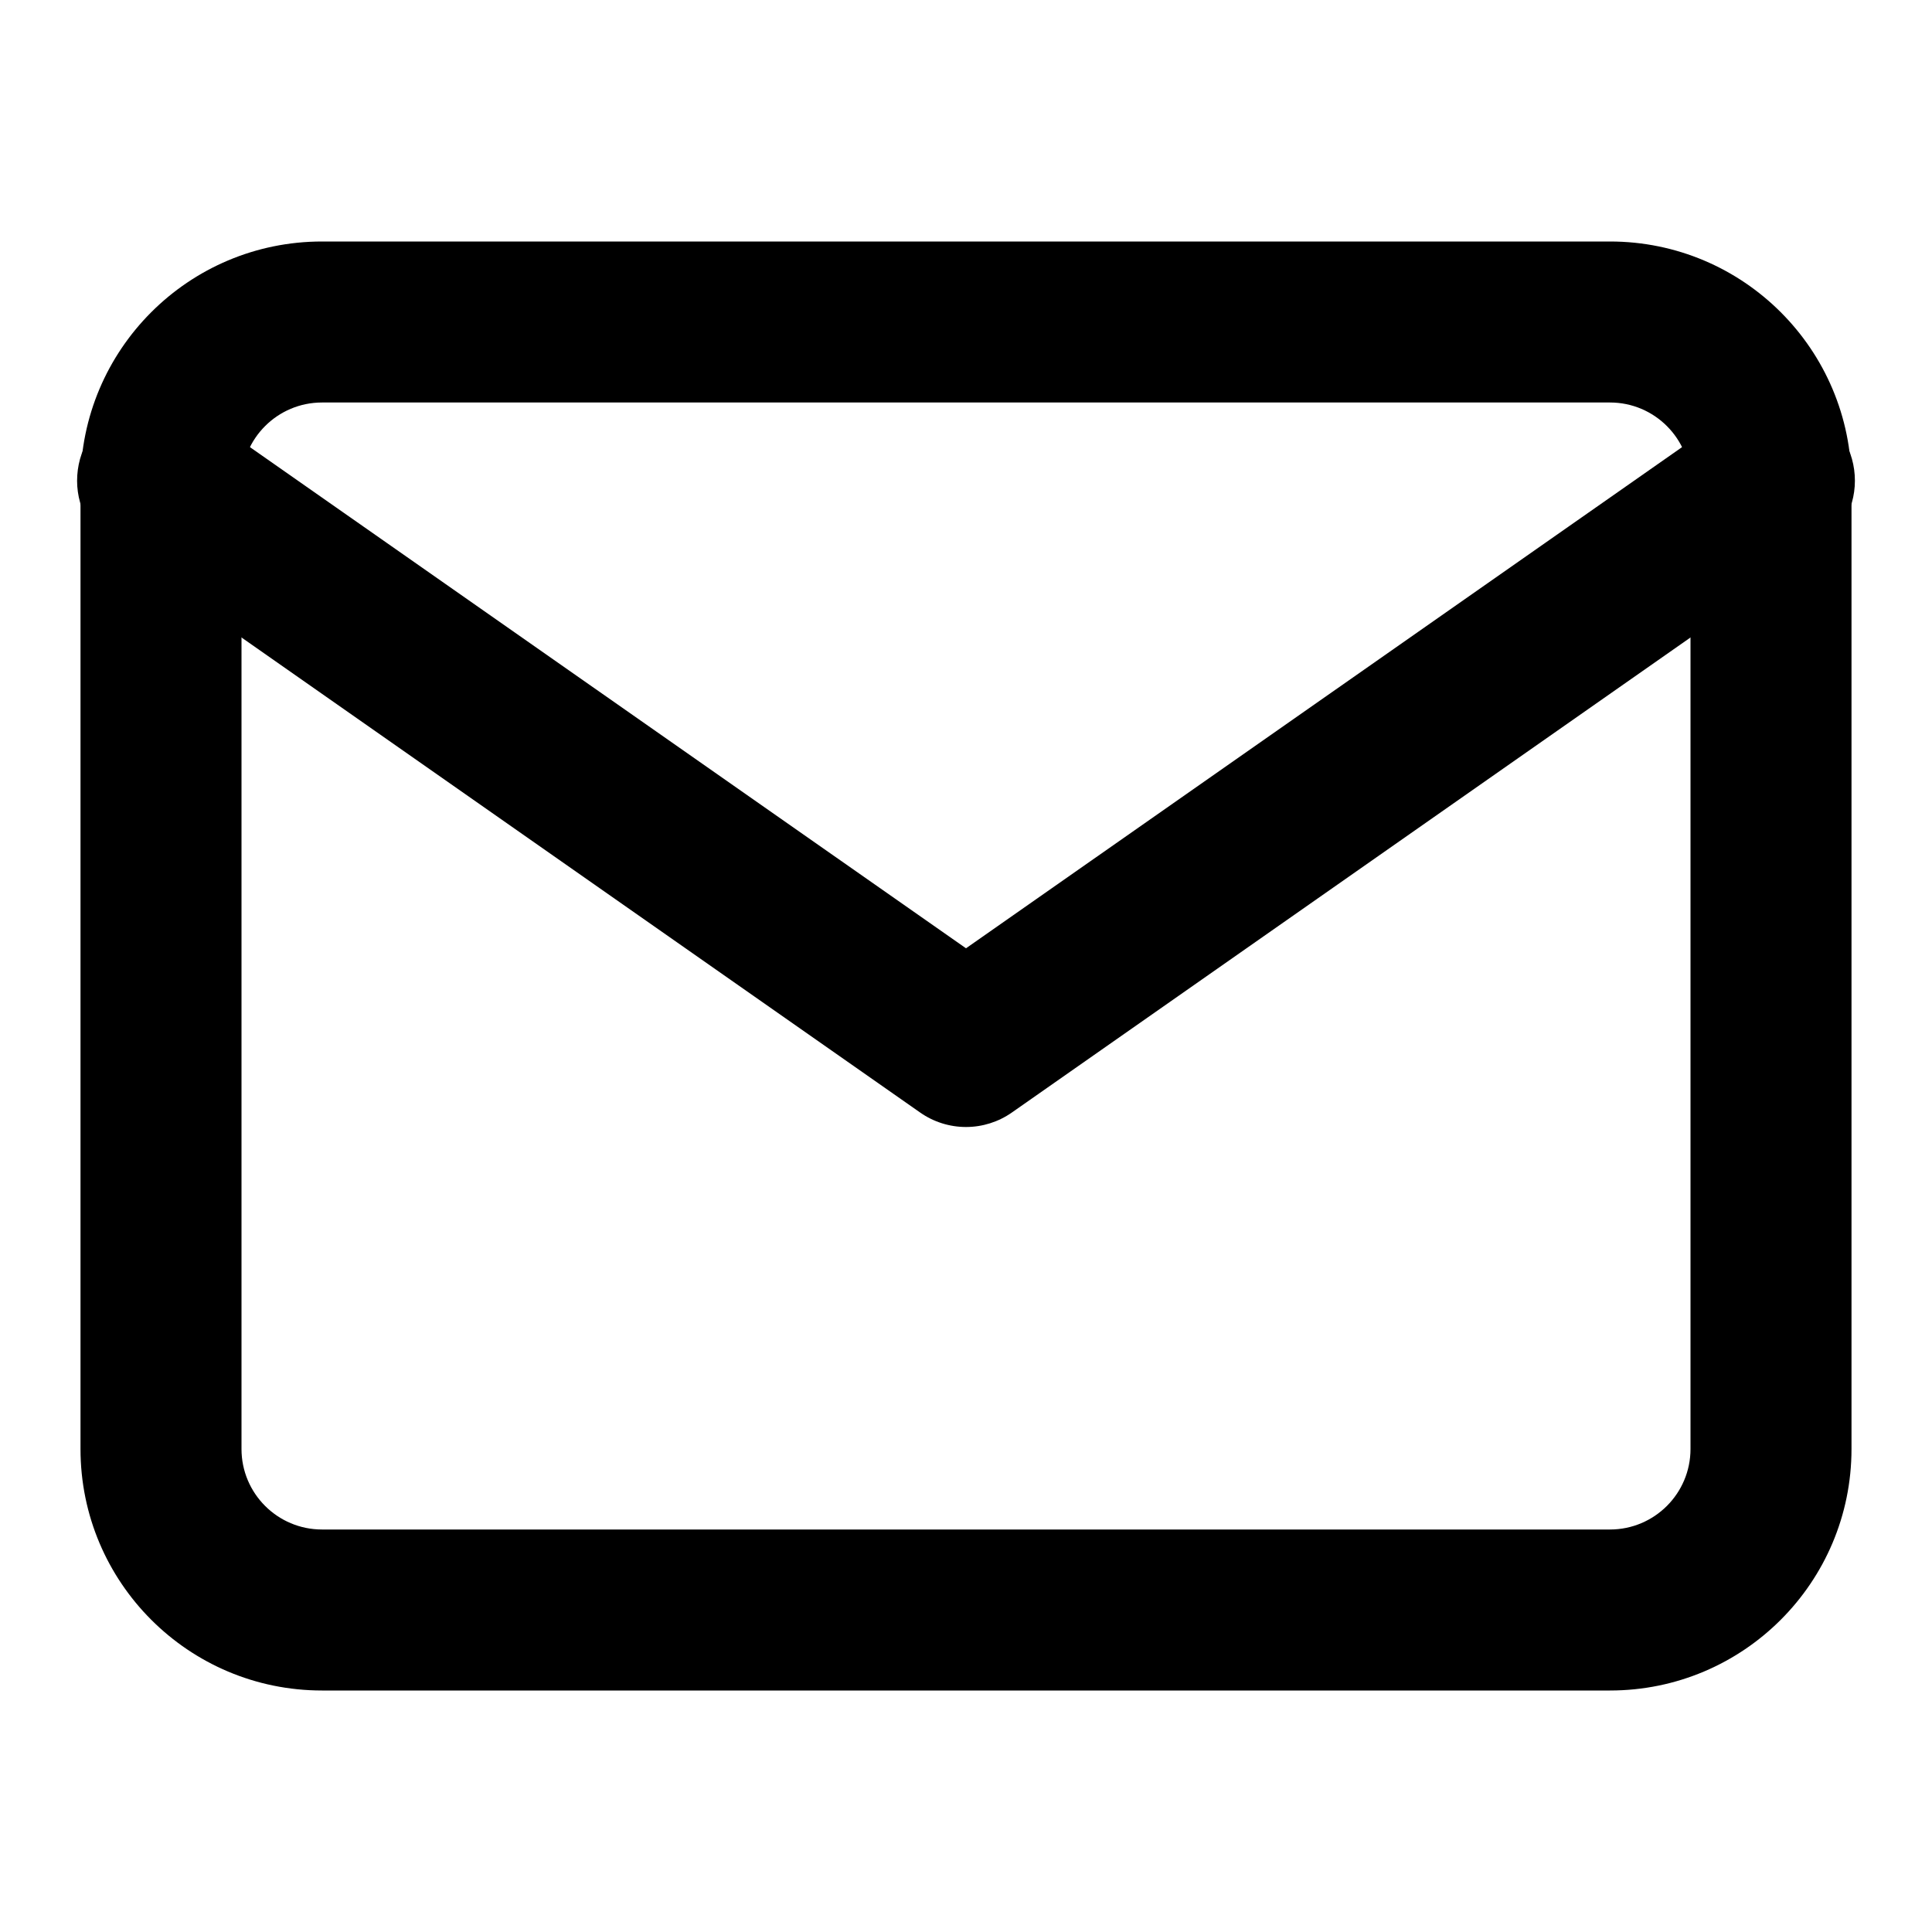
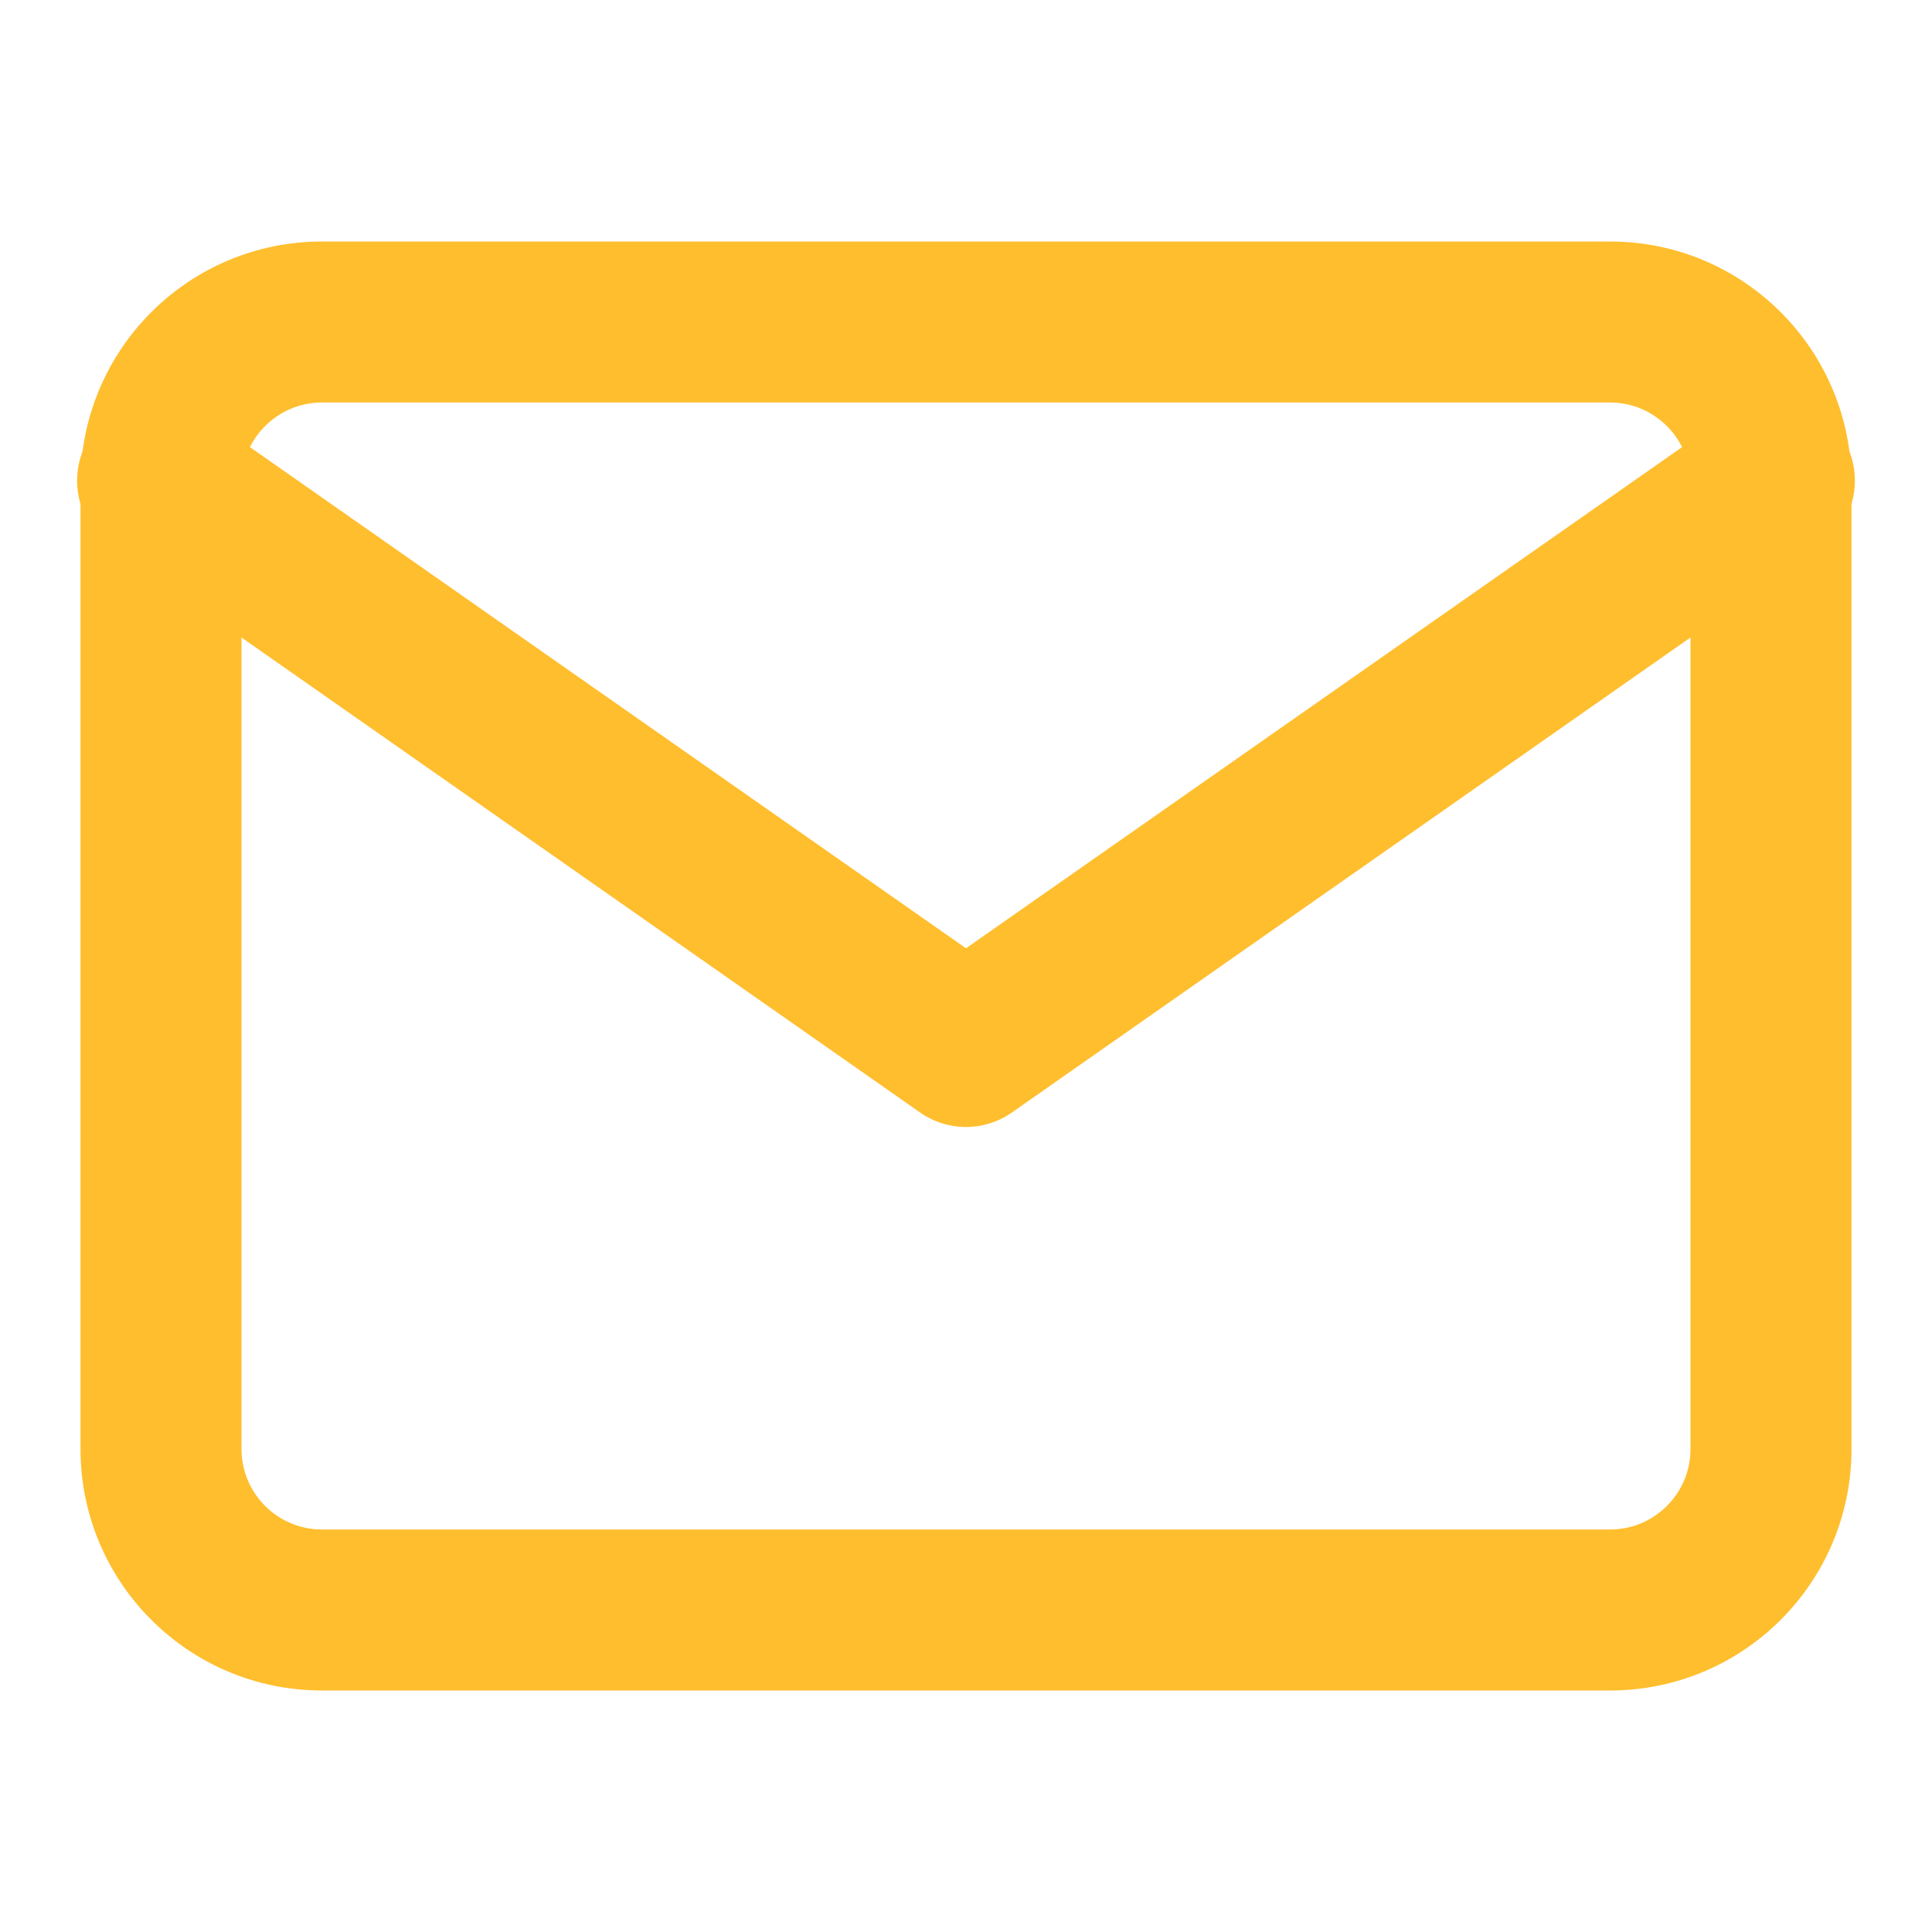
<svg xmlns="http://www.w3.org/2000/svg" width="24px" height="24px" viewBox="0 0 24 24" version="1.1">
  <g id="Icons" stroke="none" stroke-width="1" fill="none" fill-rule="evenodd">
-     <g id="mail" fill="#000000" fill-rule="nonzero">
+     <g id="mail" fill="#FFBE2E" fill-rule="nonzero">
      <g transform="translate(0, 3)">
        <path d="M20,18 L4,18 C2.343,18 1,16.657 1,15 L1,3 C1,1.343 2.343,0 4,0 L20,0 C21.657,0 23,1.343 23,3 L23,15 C23,16.657 21.657,18 20,18 Z M4,2 C3.448,2 3,2.448 3,3 L3,15 C3,15.552 3.448,16 4,16 L20,16 C20.552,16 21,15.552 21,15 L21,3 C21,2.448 20.552,2 20,2 L4,2 Z" id="Shape" />
        <path d="M12,11 C11.796,11 11.597,10.937 11.43,10.82 L1.43,3.82 C1.116,3.625 0.935,3.273 0.96,2.904 C0.984,2.535 1.21,2.21 1.547,2.058 C1.885,1.907 2.278,1.954 2.57,2.18 L12,8.78 L21.43,2.18 C21.722,1.954 22.115,1.907 22.453,2.058 C22.79,2.21 23.016,2.535 23.04,2.904 C23.065,3.273 22.884,3.625 22.57,3.82 L12.57,10.82 C12.403,10.937 12.204,11 12,11 Z" id="Path" />
      </g>
    </g>
  </g>
</svg>
